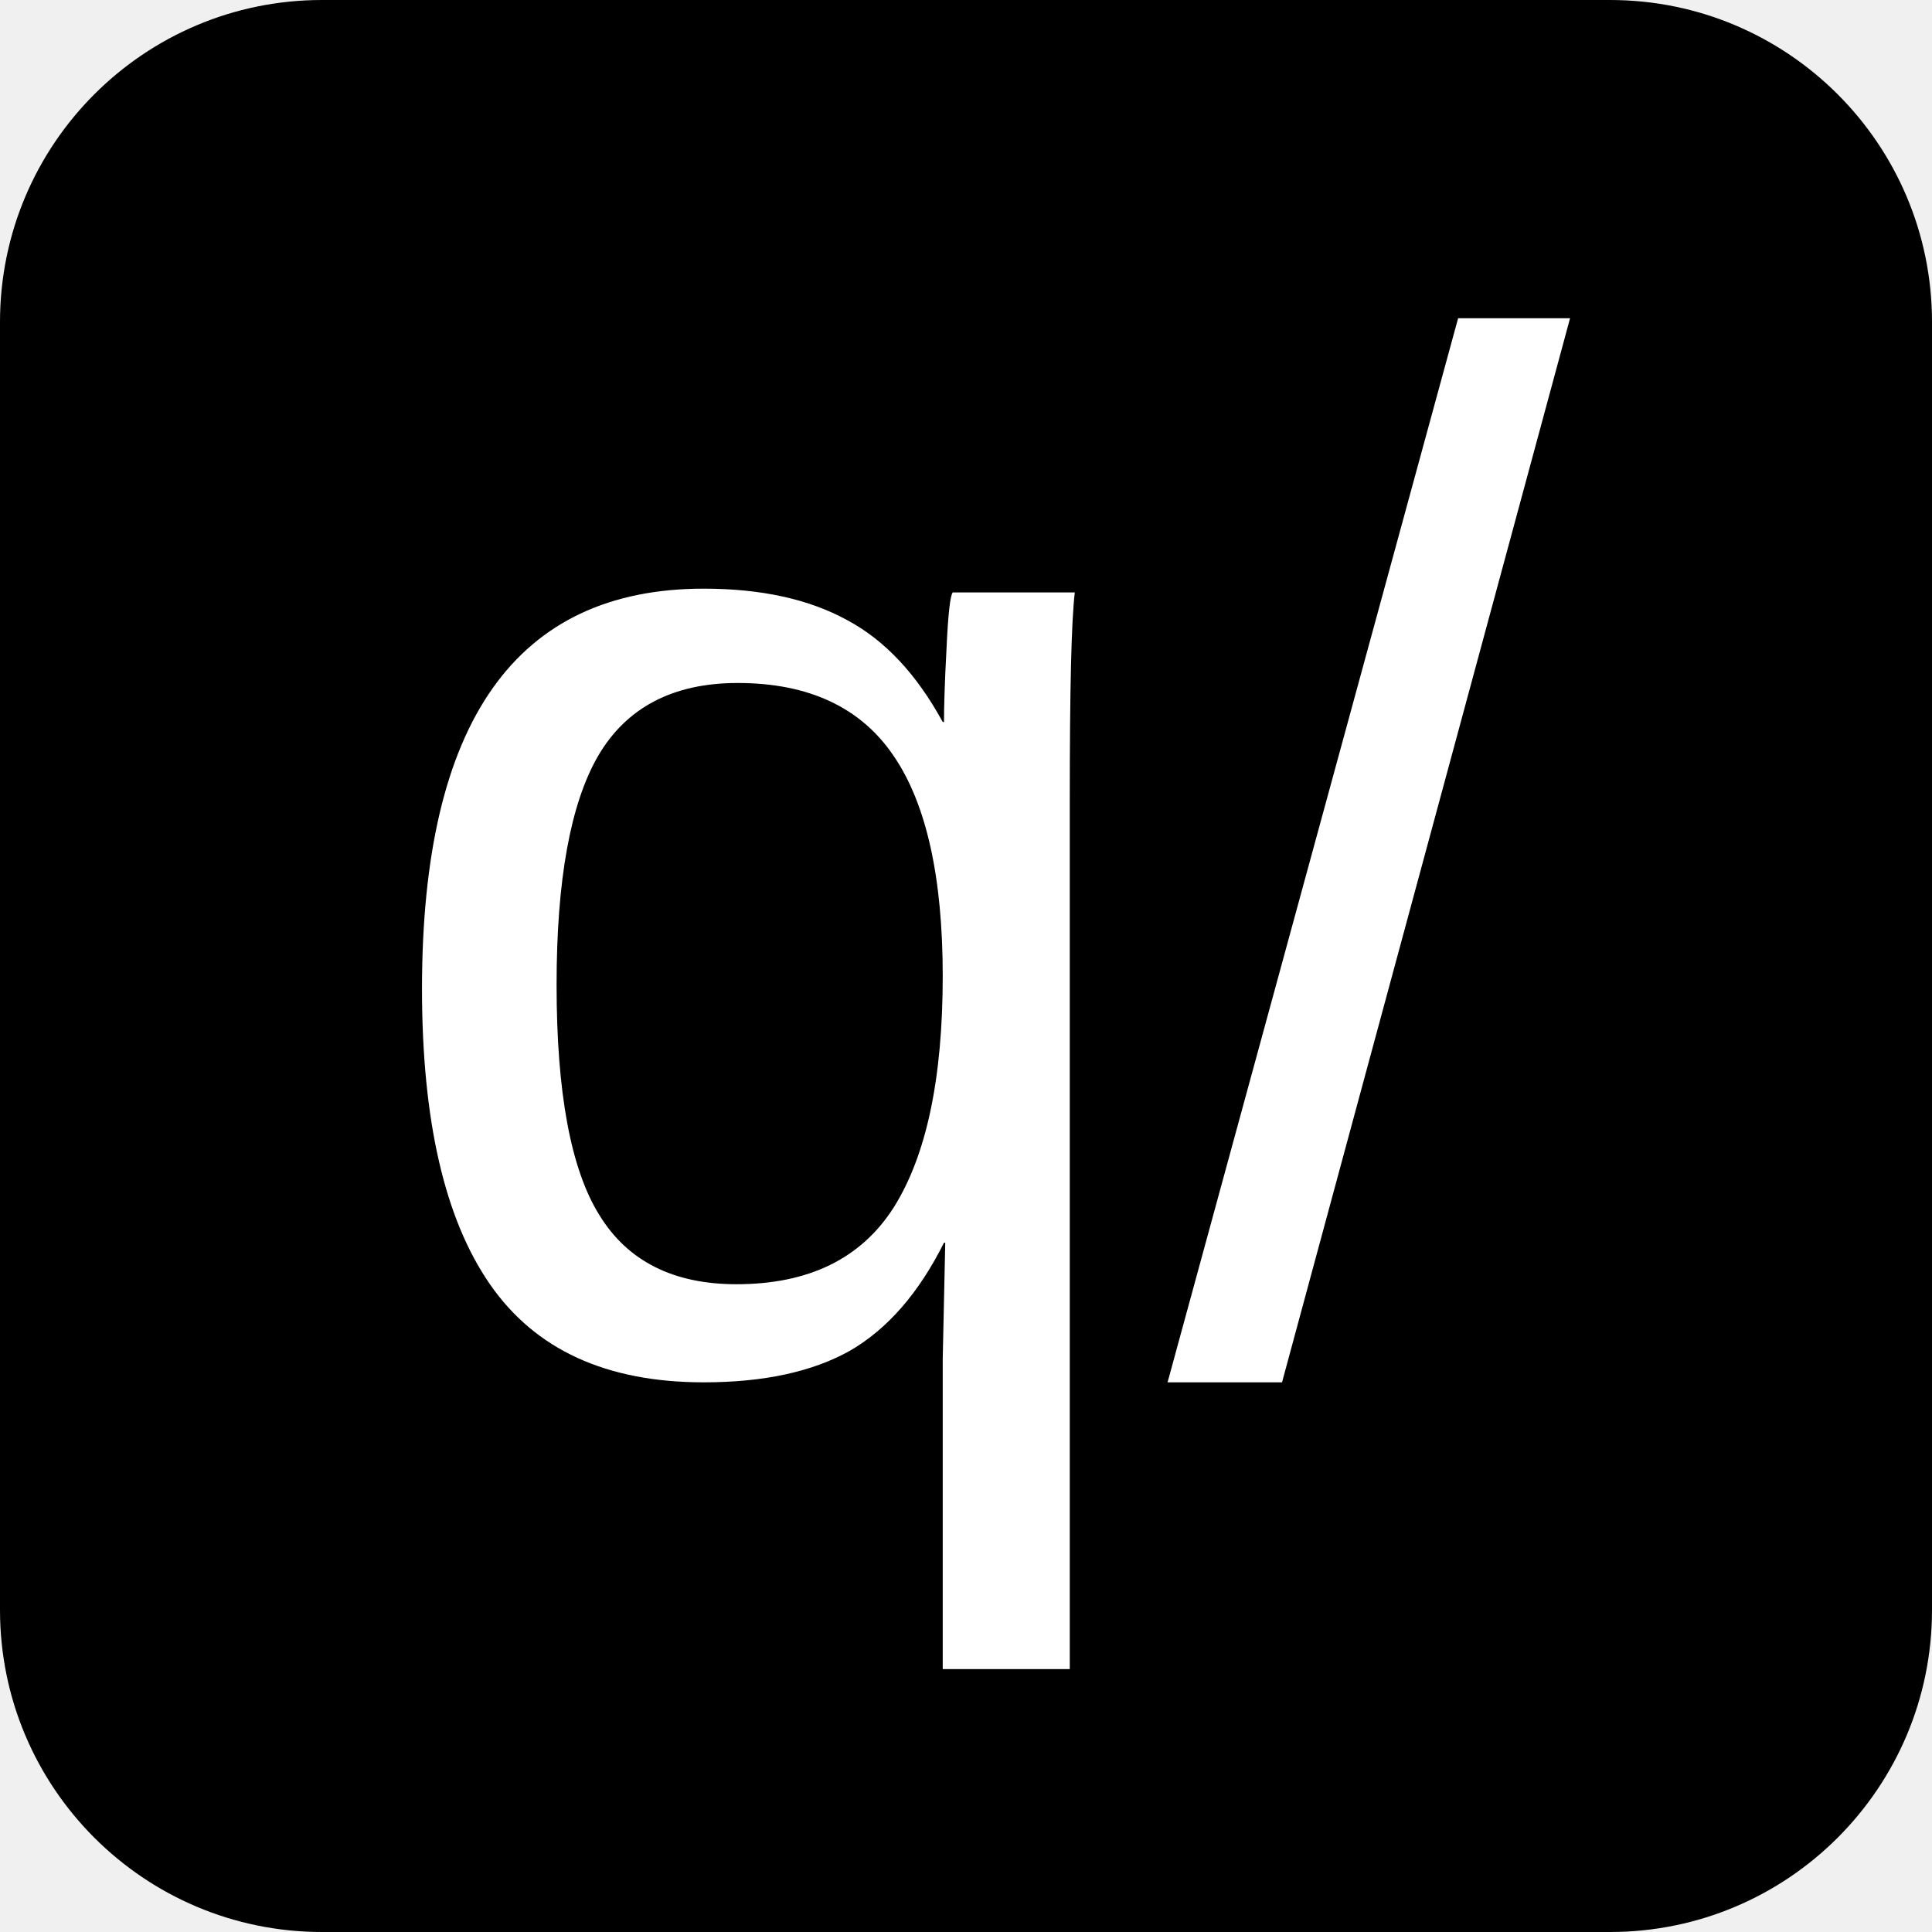
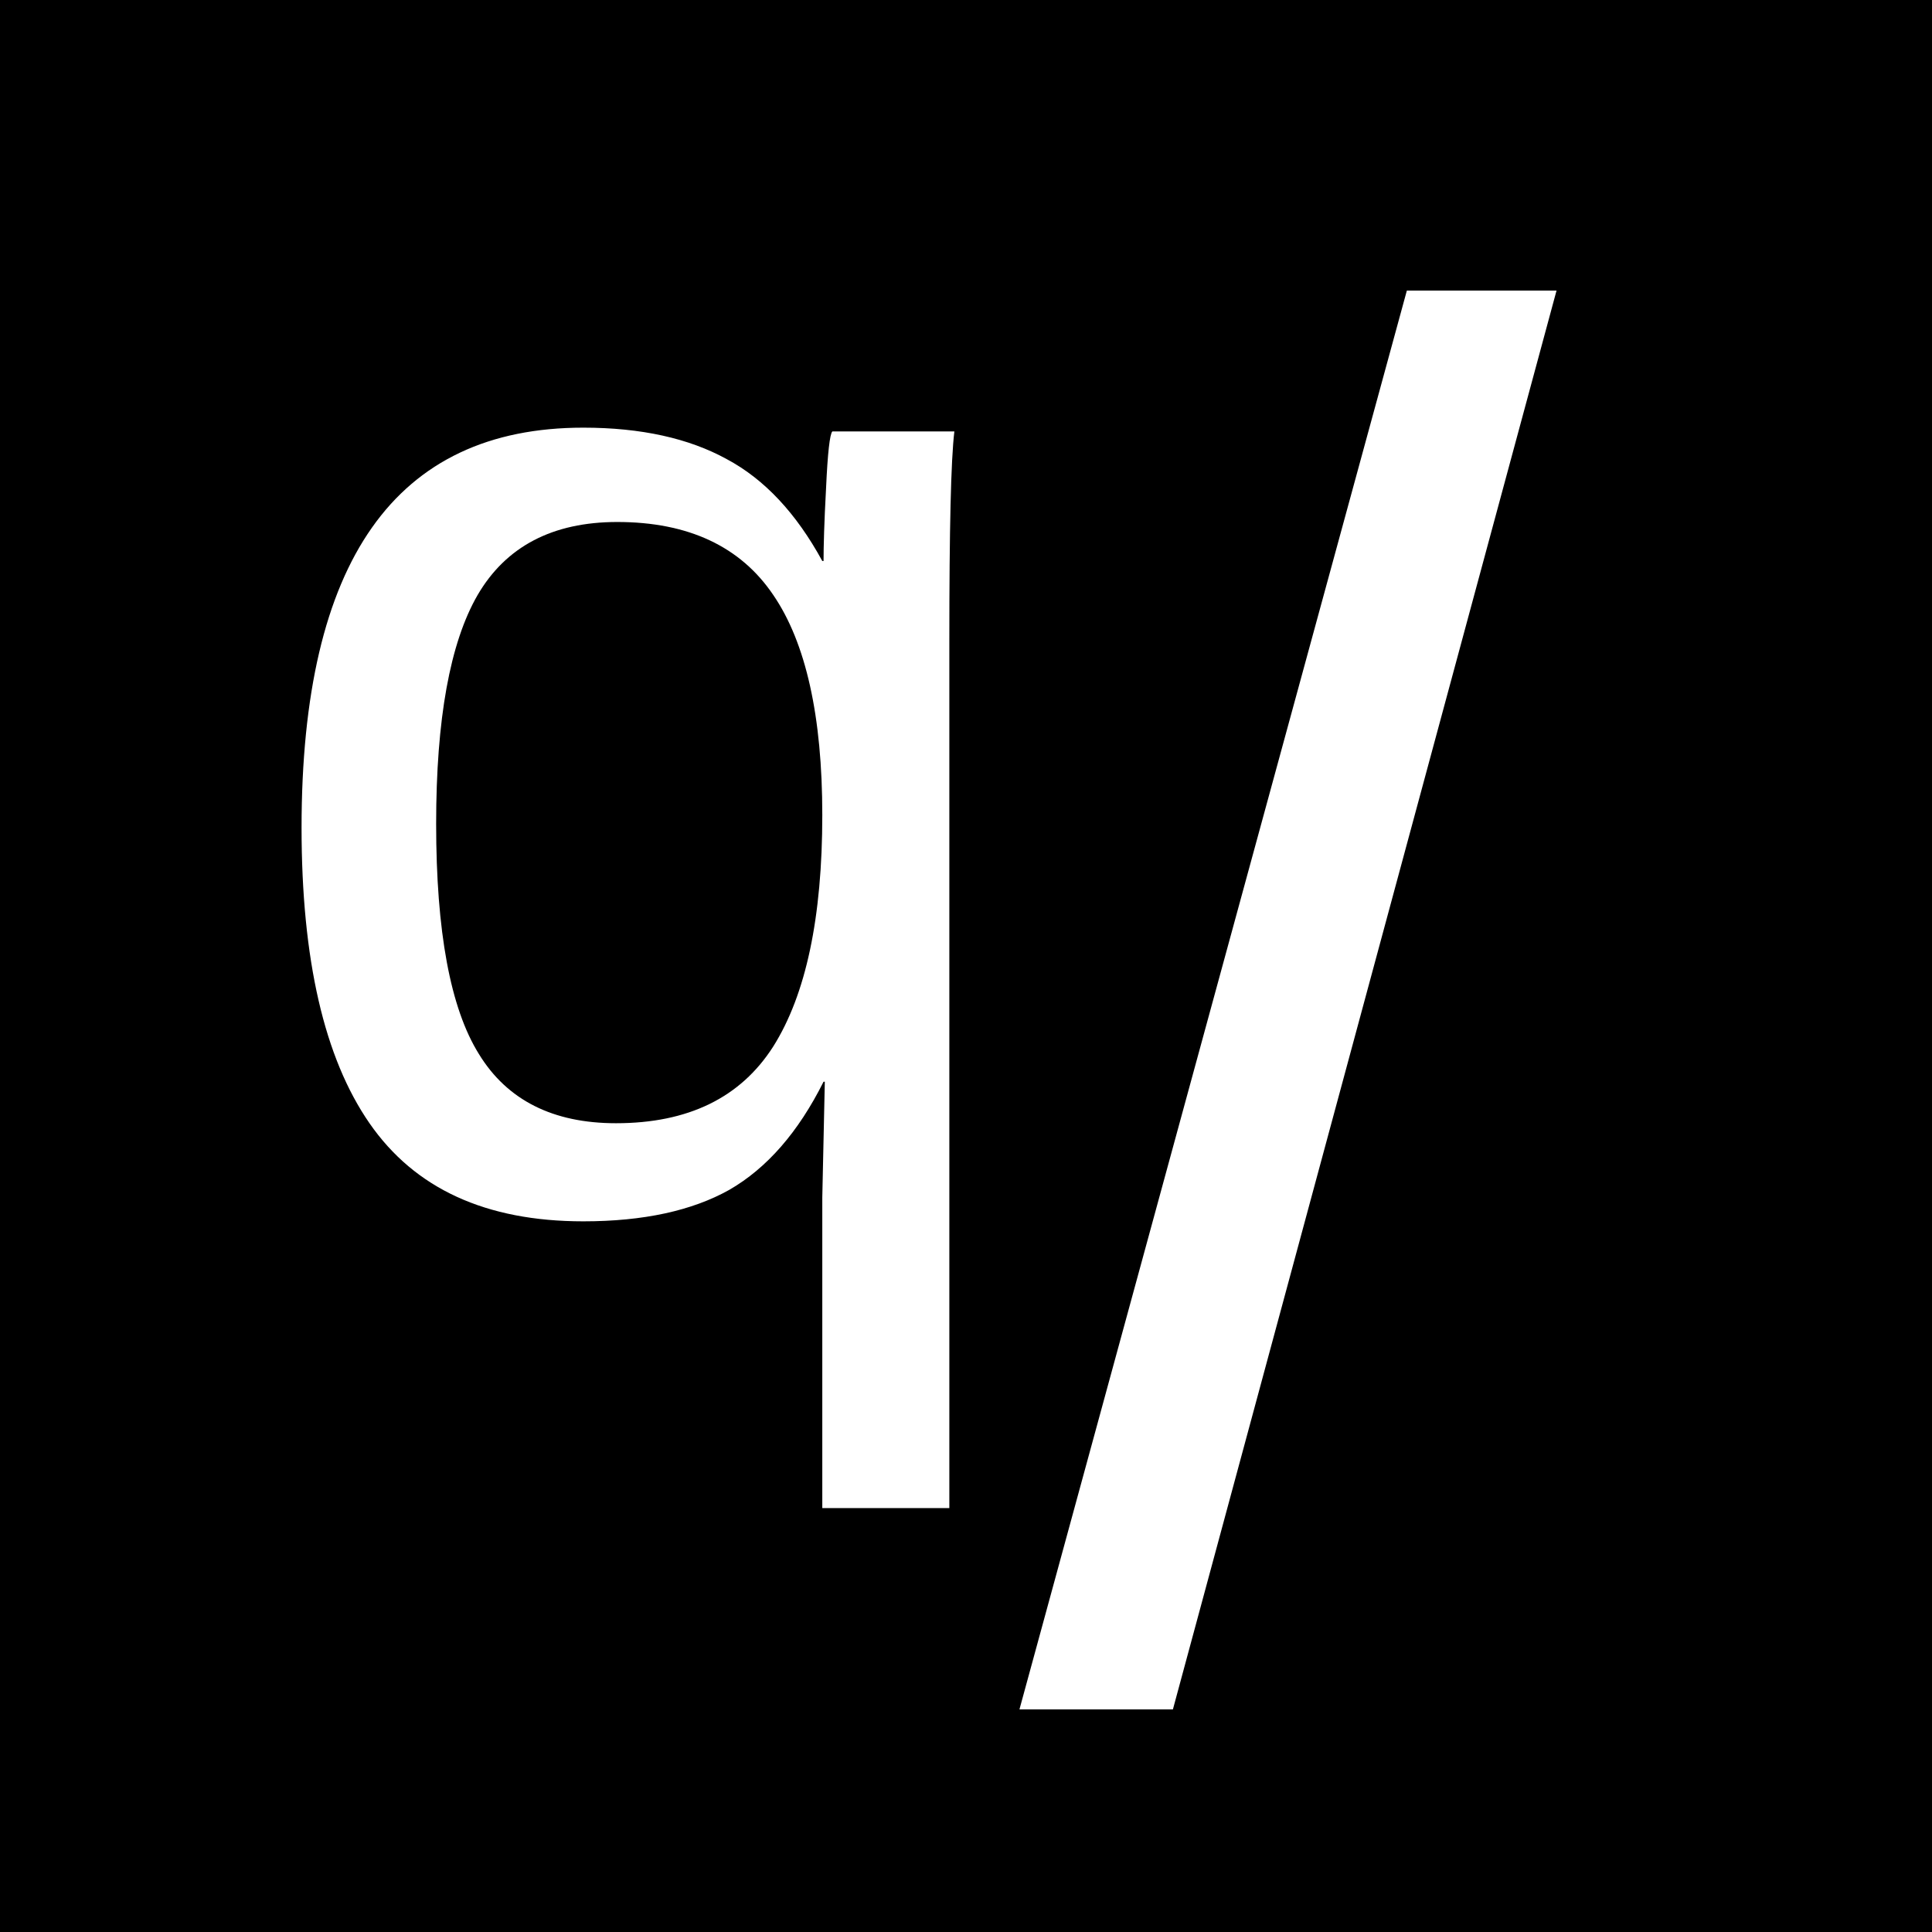
<svg xmlns="http://www.w3.org/2000/svg" width="24" height="24">
-   <rect x="0" y="0" width="24" height="24" rx="4" ry="4" fill="black" />
-   <text x="12" y="17" font-size="18" text-anchor="middle" fill="white" font-family="Arial, sans-serif">q/</text>
+   <rect x="0" y="0" width="24" height="24" fill="black" />
+   <text x="8" y="15" font-size="18" text-anchor="middle" fill="white" font-family="Arial, sans-serif">q</text>
+   <text x="16" y="21" font-size="24" text-anchor="middle" fill="white" font-family="Arial, sans-serif">/</text>
</svg>
